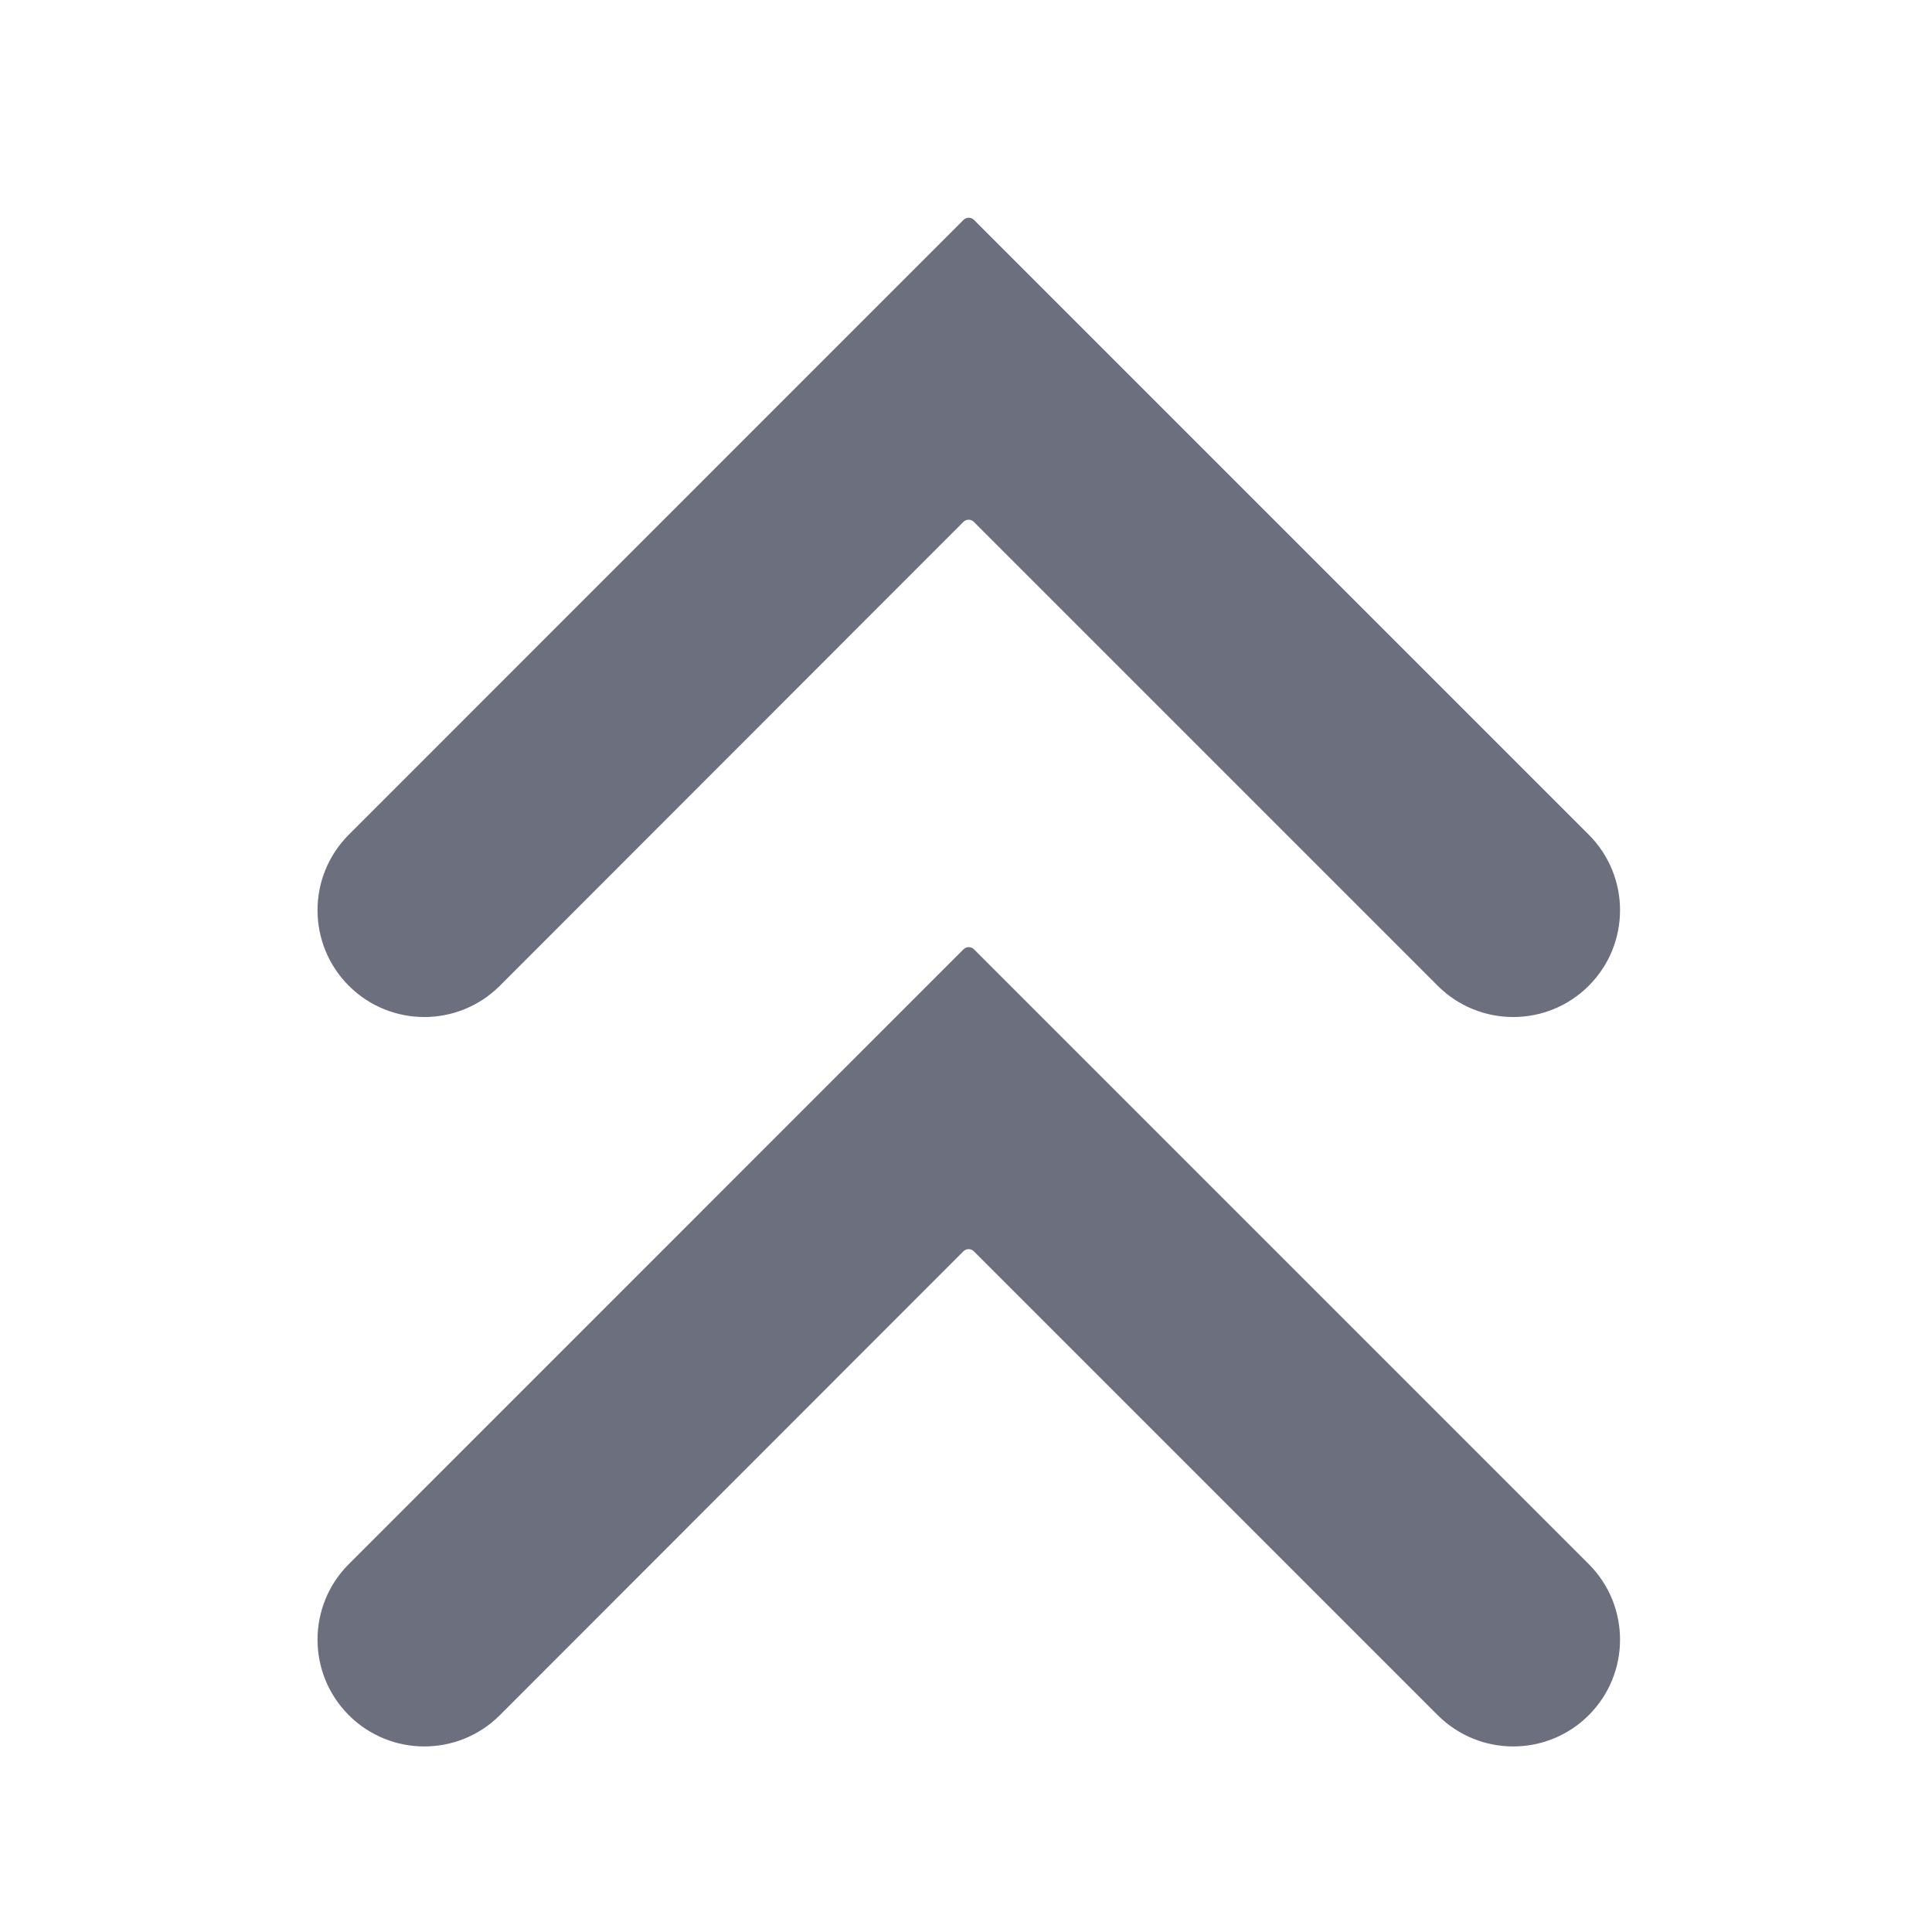
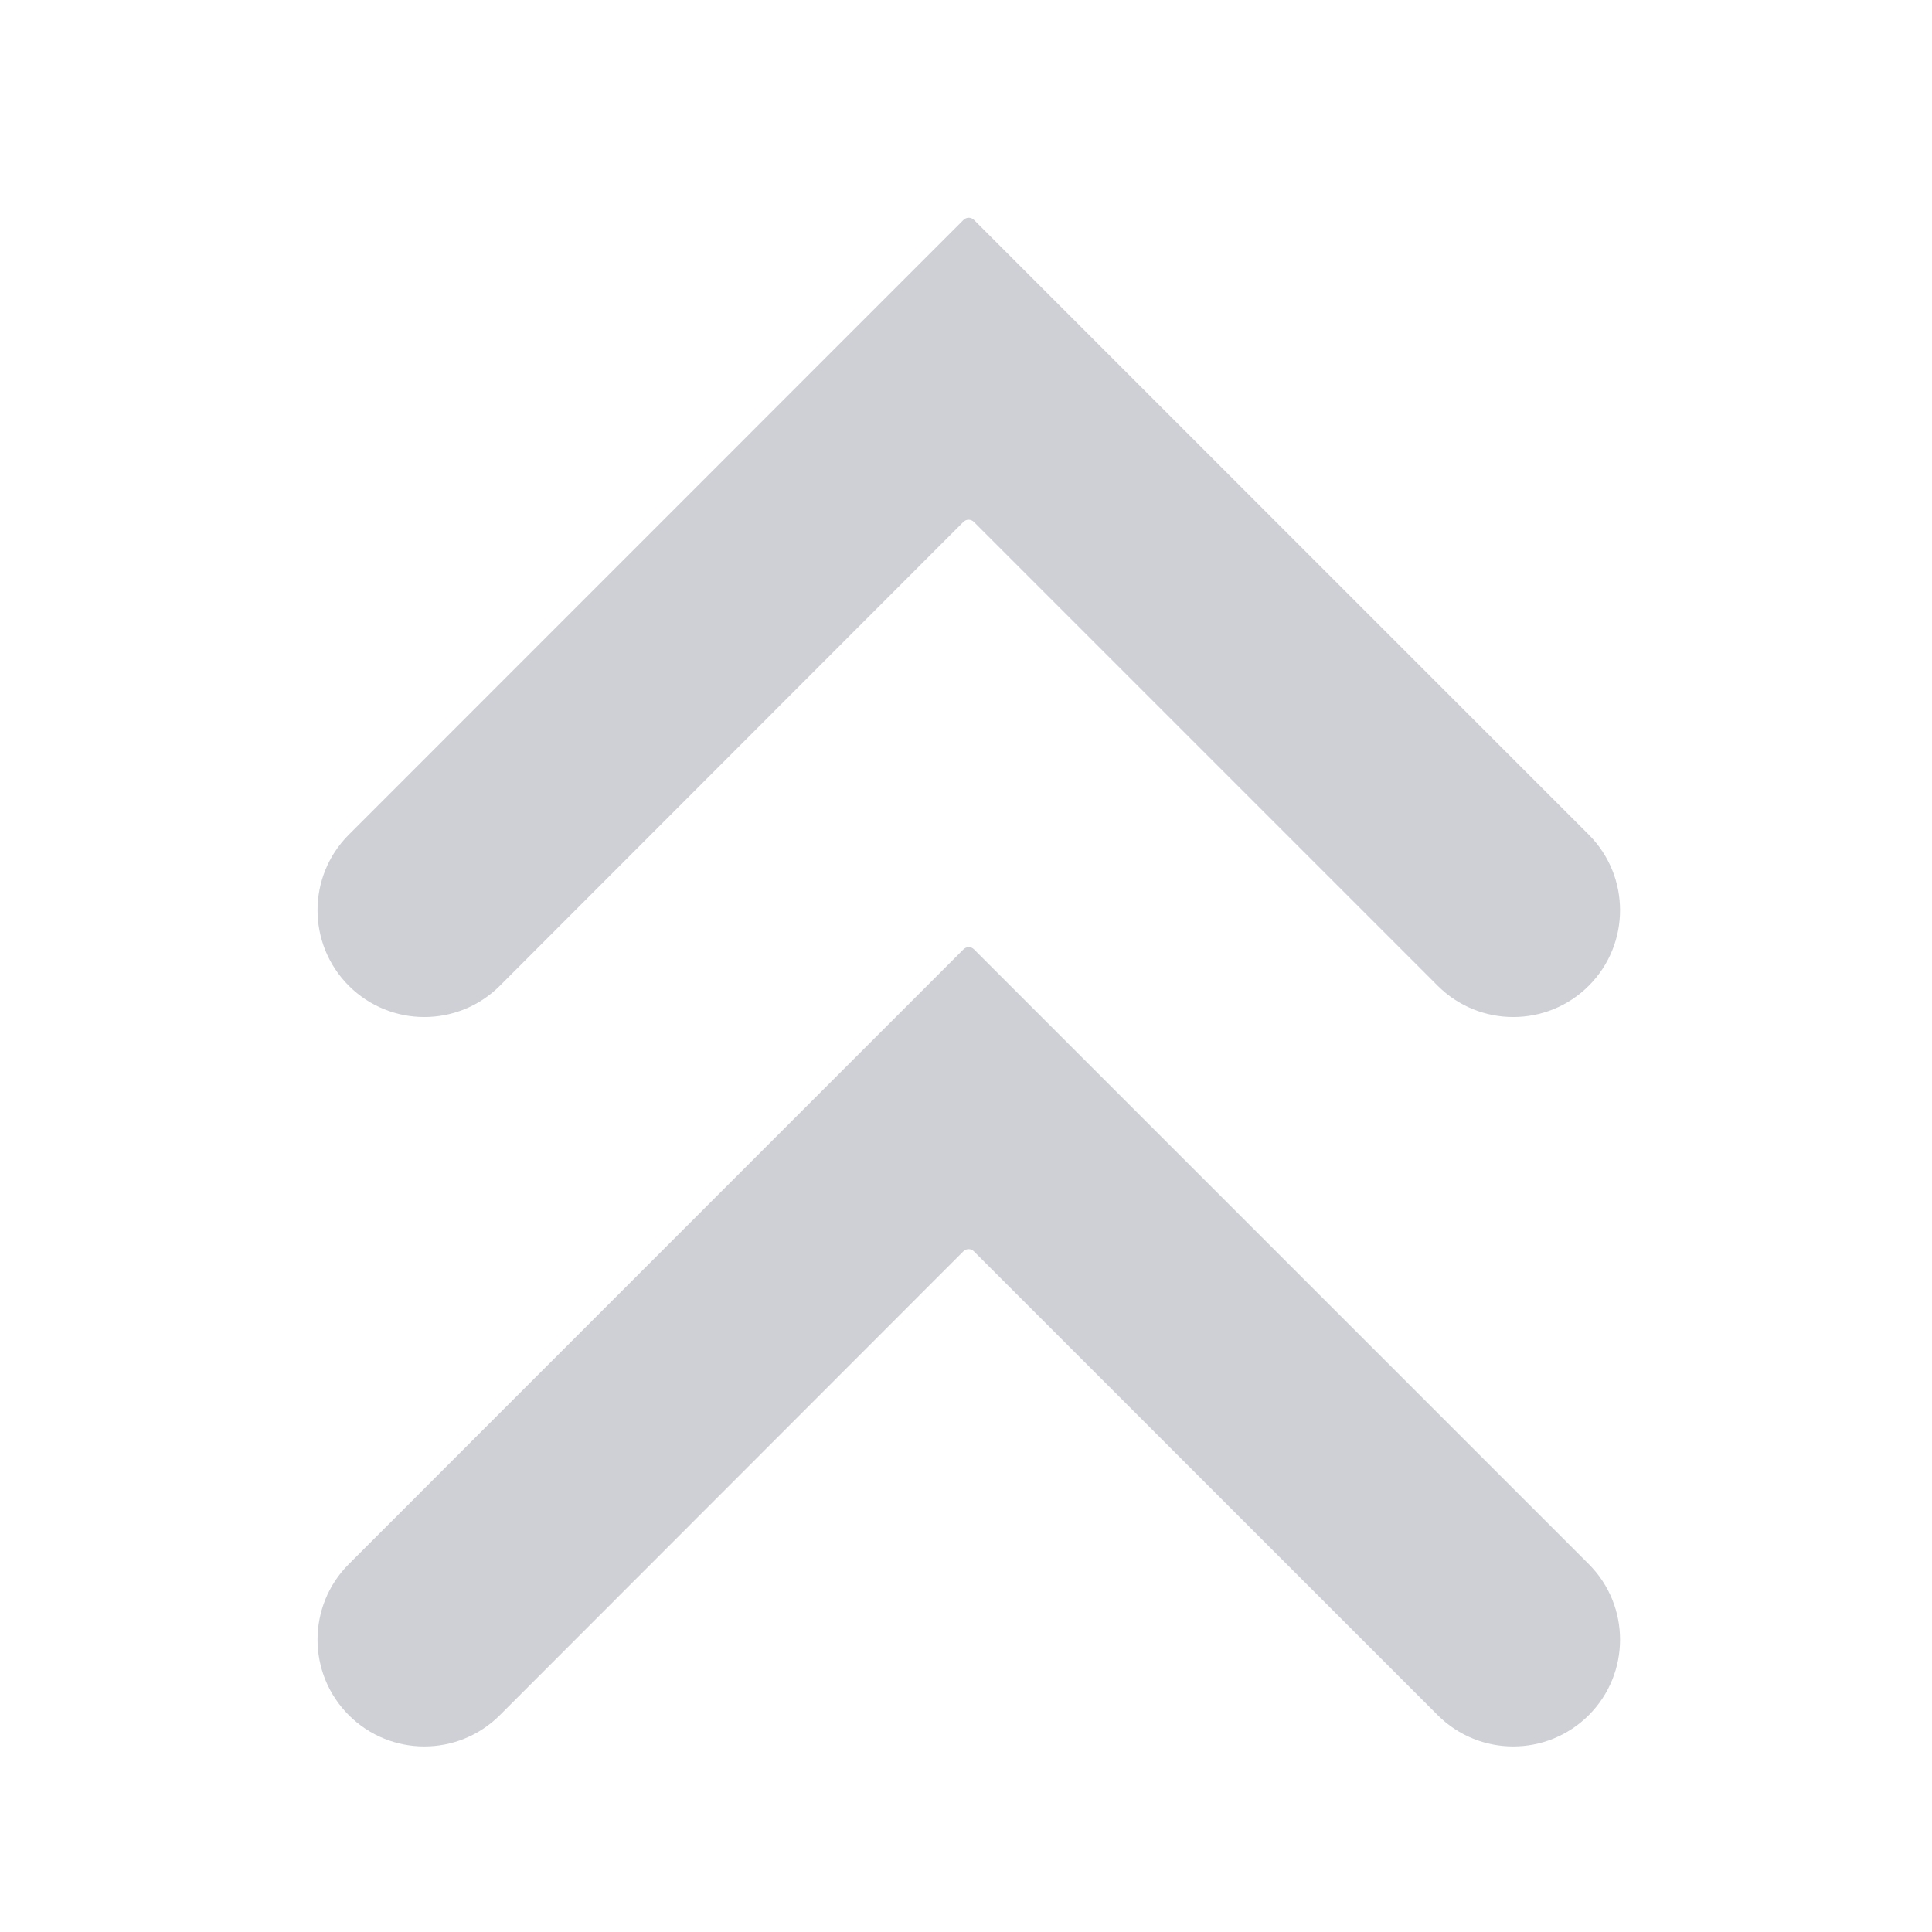
<svg xmlns="http://www.w3.org/2000/svg" viewBox="0 0 354 354">
-   <g fill="#6C707E">
+   <g fill="#CED0D6">
    <path d="M176.54,40.29L63.91,152.94a19.58,19.58,0,0,0,0,27.68h0a19.58,19.58,0,0,0,27.68,0h0l84.94-85a1.35,1.35,0,0,1,1.9,0l85,85a19.58,19.58,0,0,0,27.68,0h0a19.58,19.58,0,0,0,0-27.68h0L178.46,40.29a1.35,1.35,0,0,0-1.91,0h0Z" />
    <path d="M176.54,173.94L63.91,286.59a19.58,19.58,0,0,0,0,27.68h0a19.58,19.58,0,0,0,27.68,0h0l84.94-85a1.35,1.35,0,0,1,1.9,0l85,85a19.58,19.58,0,0,0,27.68,0h0a19.58,19.58,0,0,0,0-27.68h0L178.46,173.94a1.35,1.35,0,0,0-1.91,0h0Z" />
  </g>
</svg>
